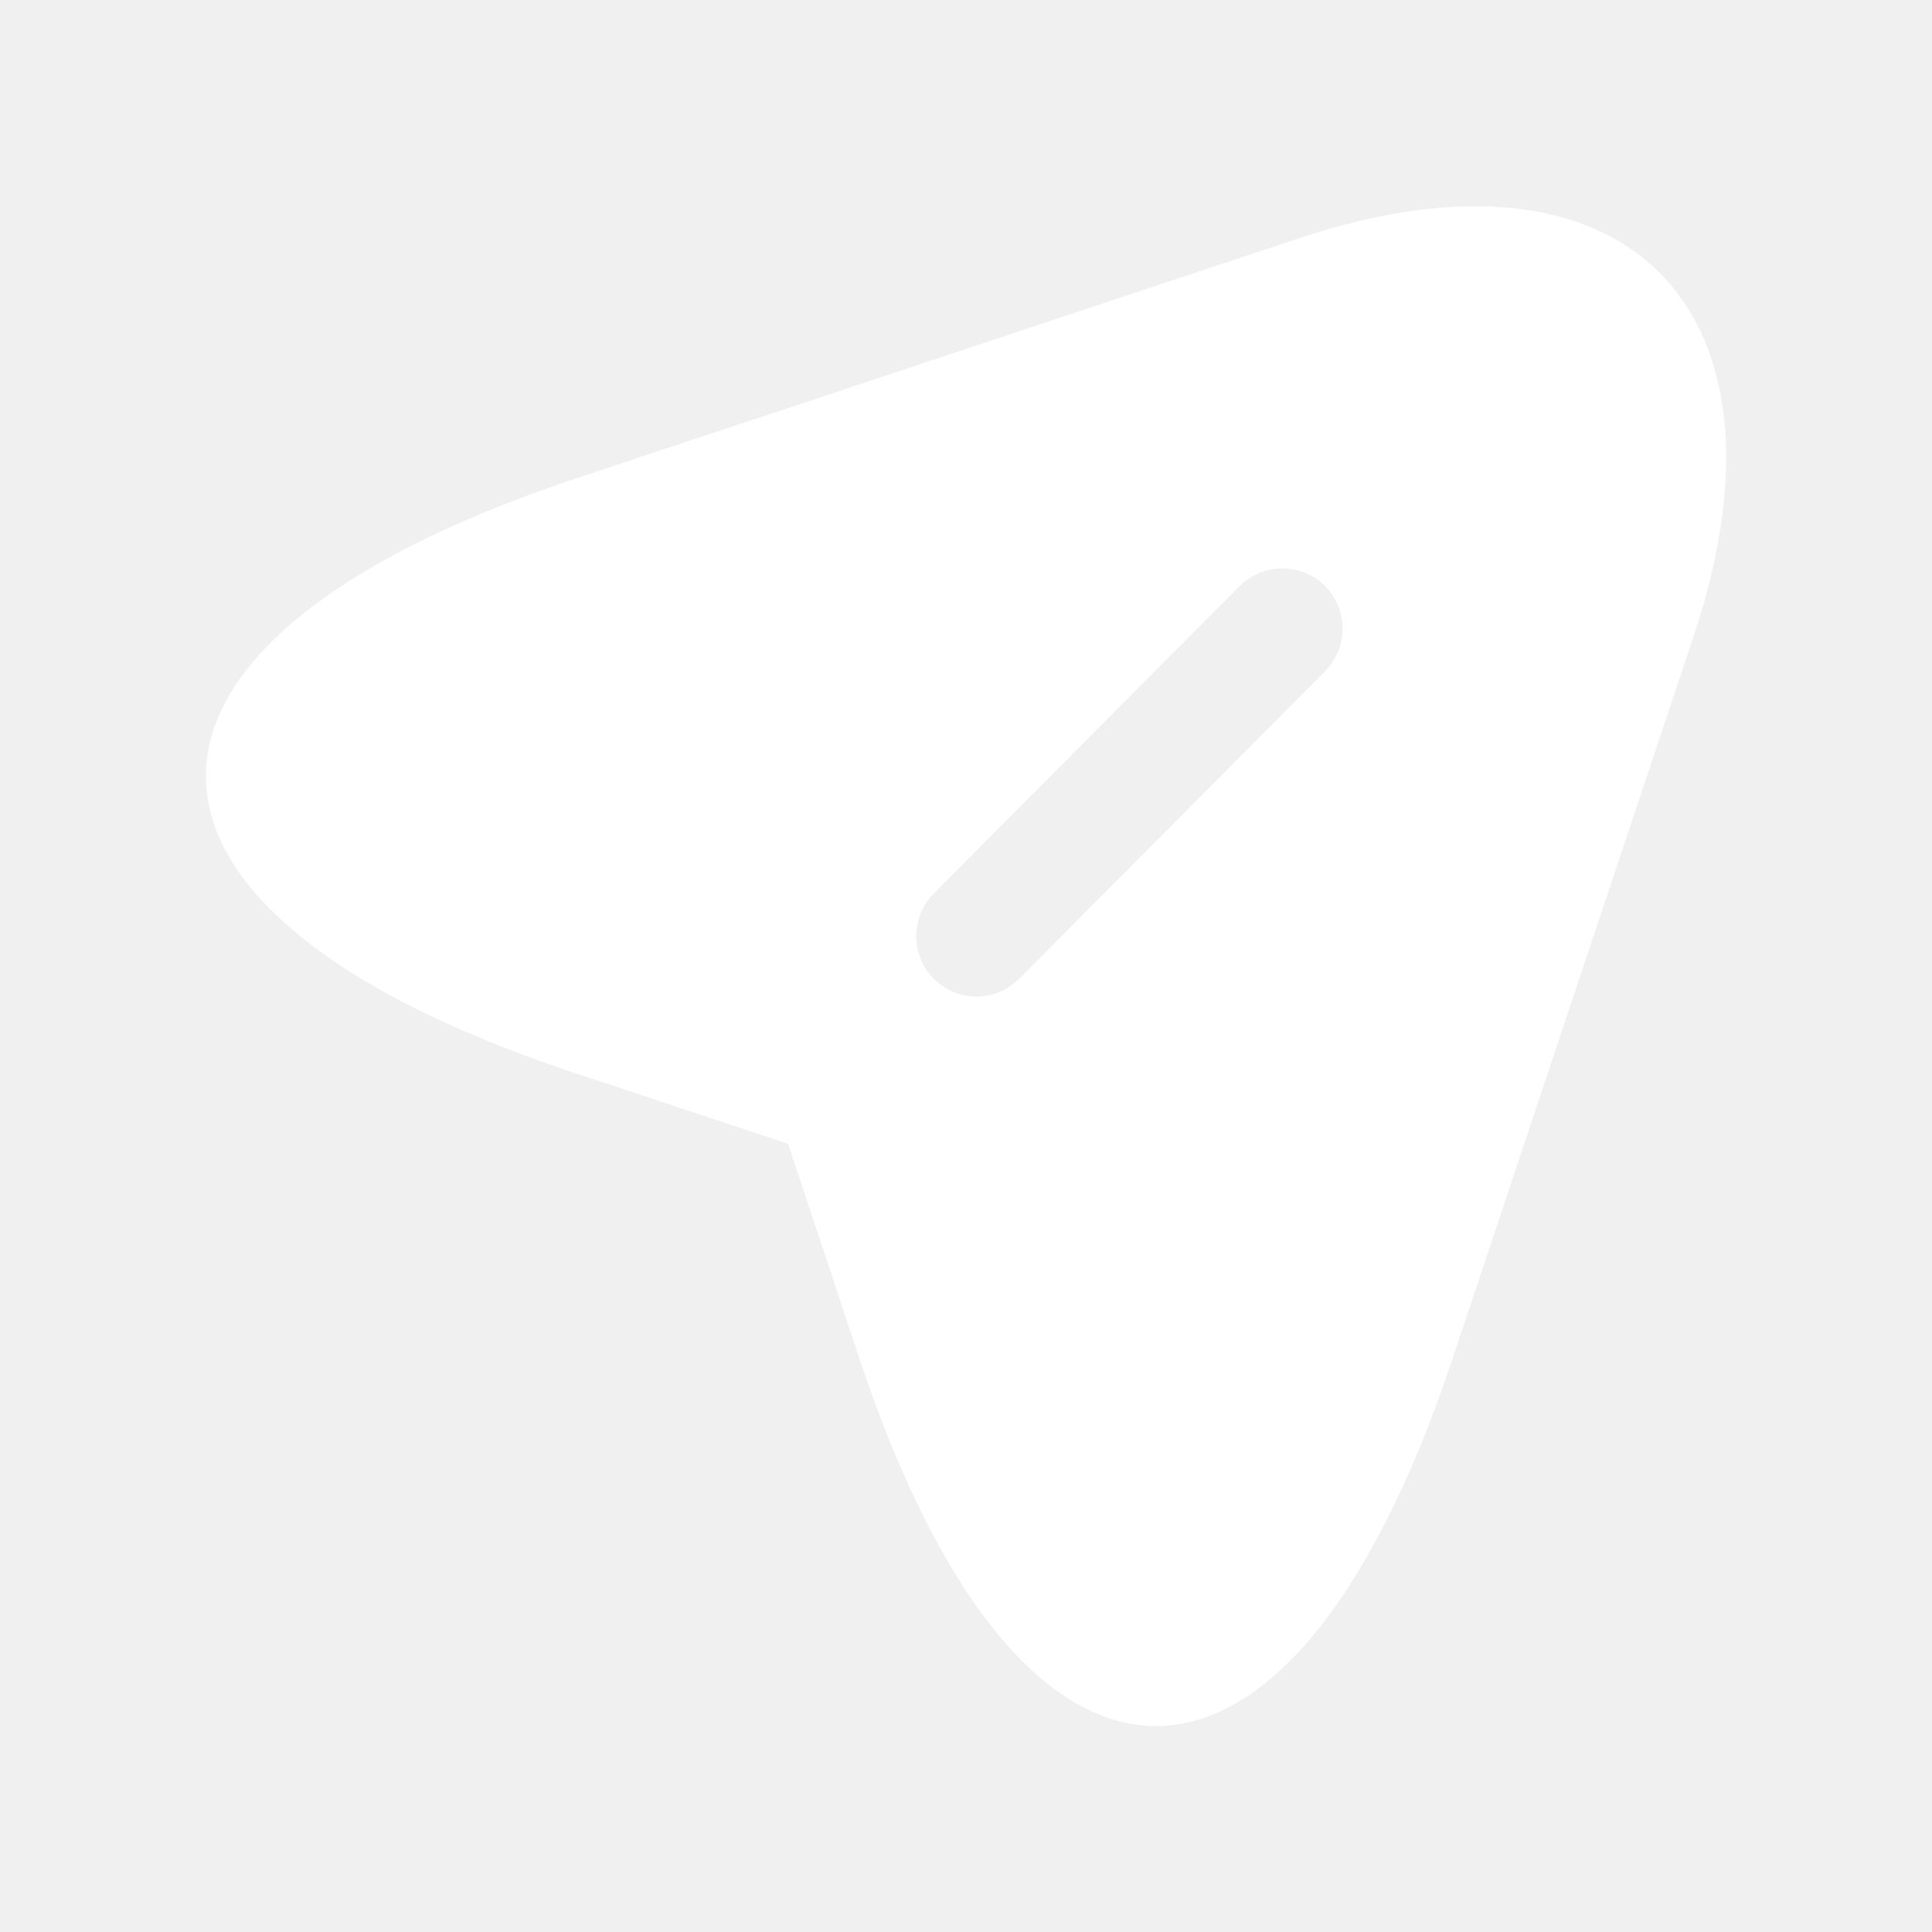
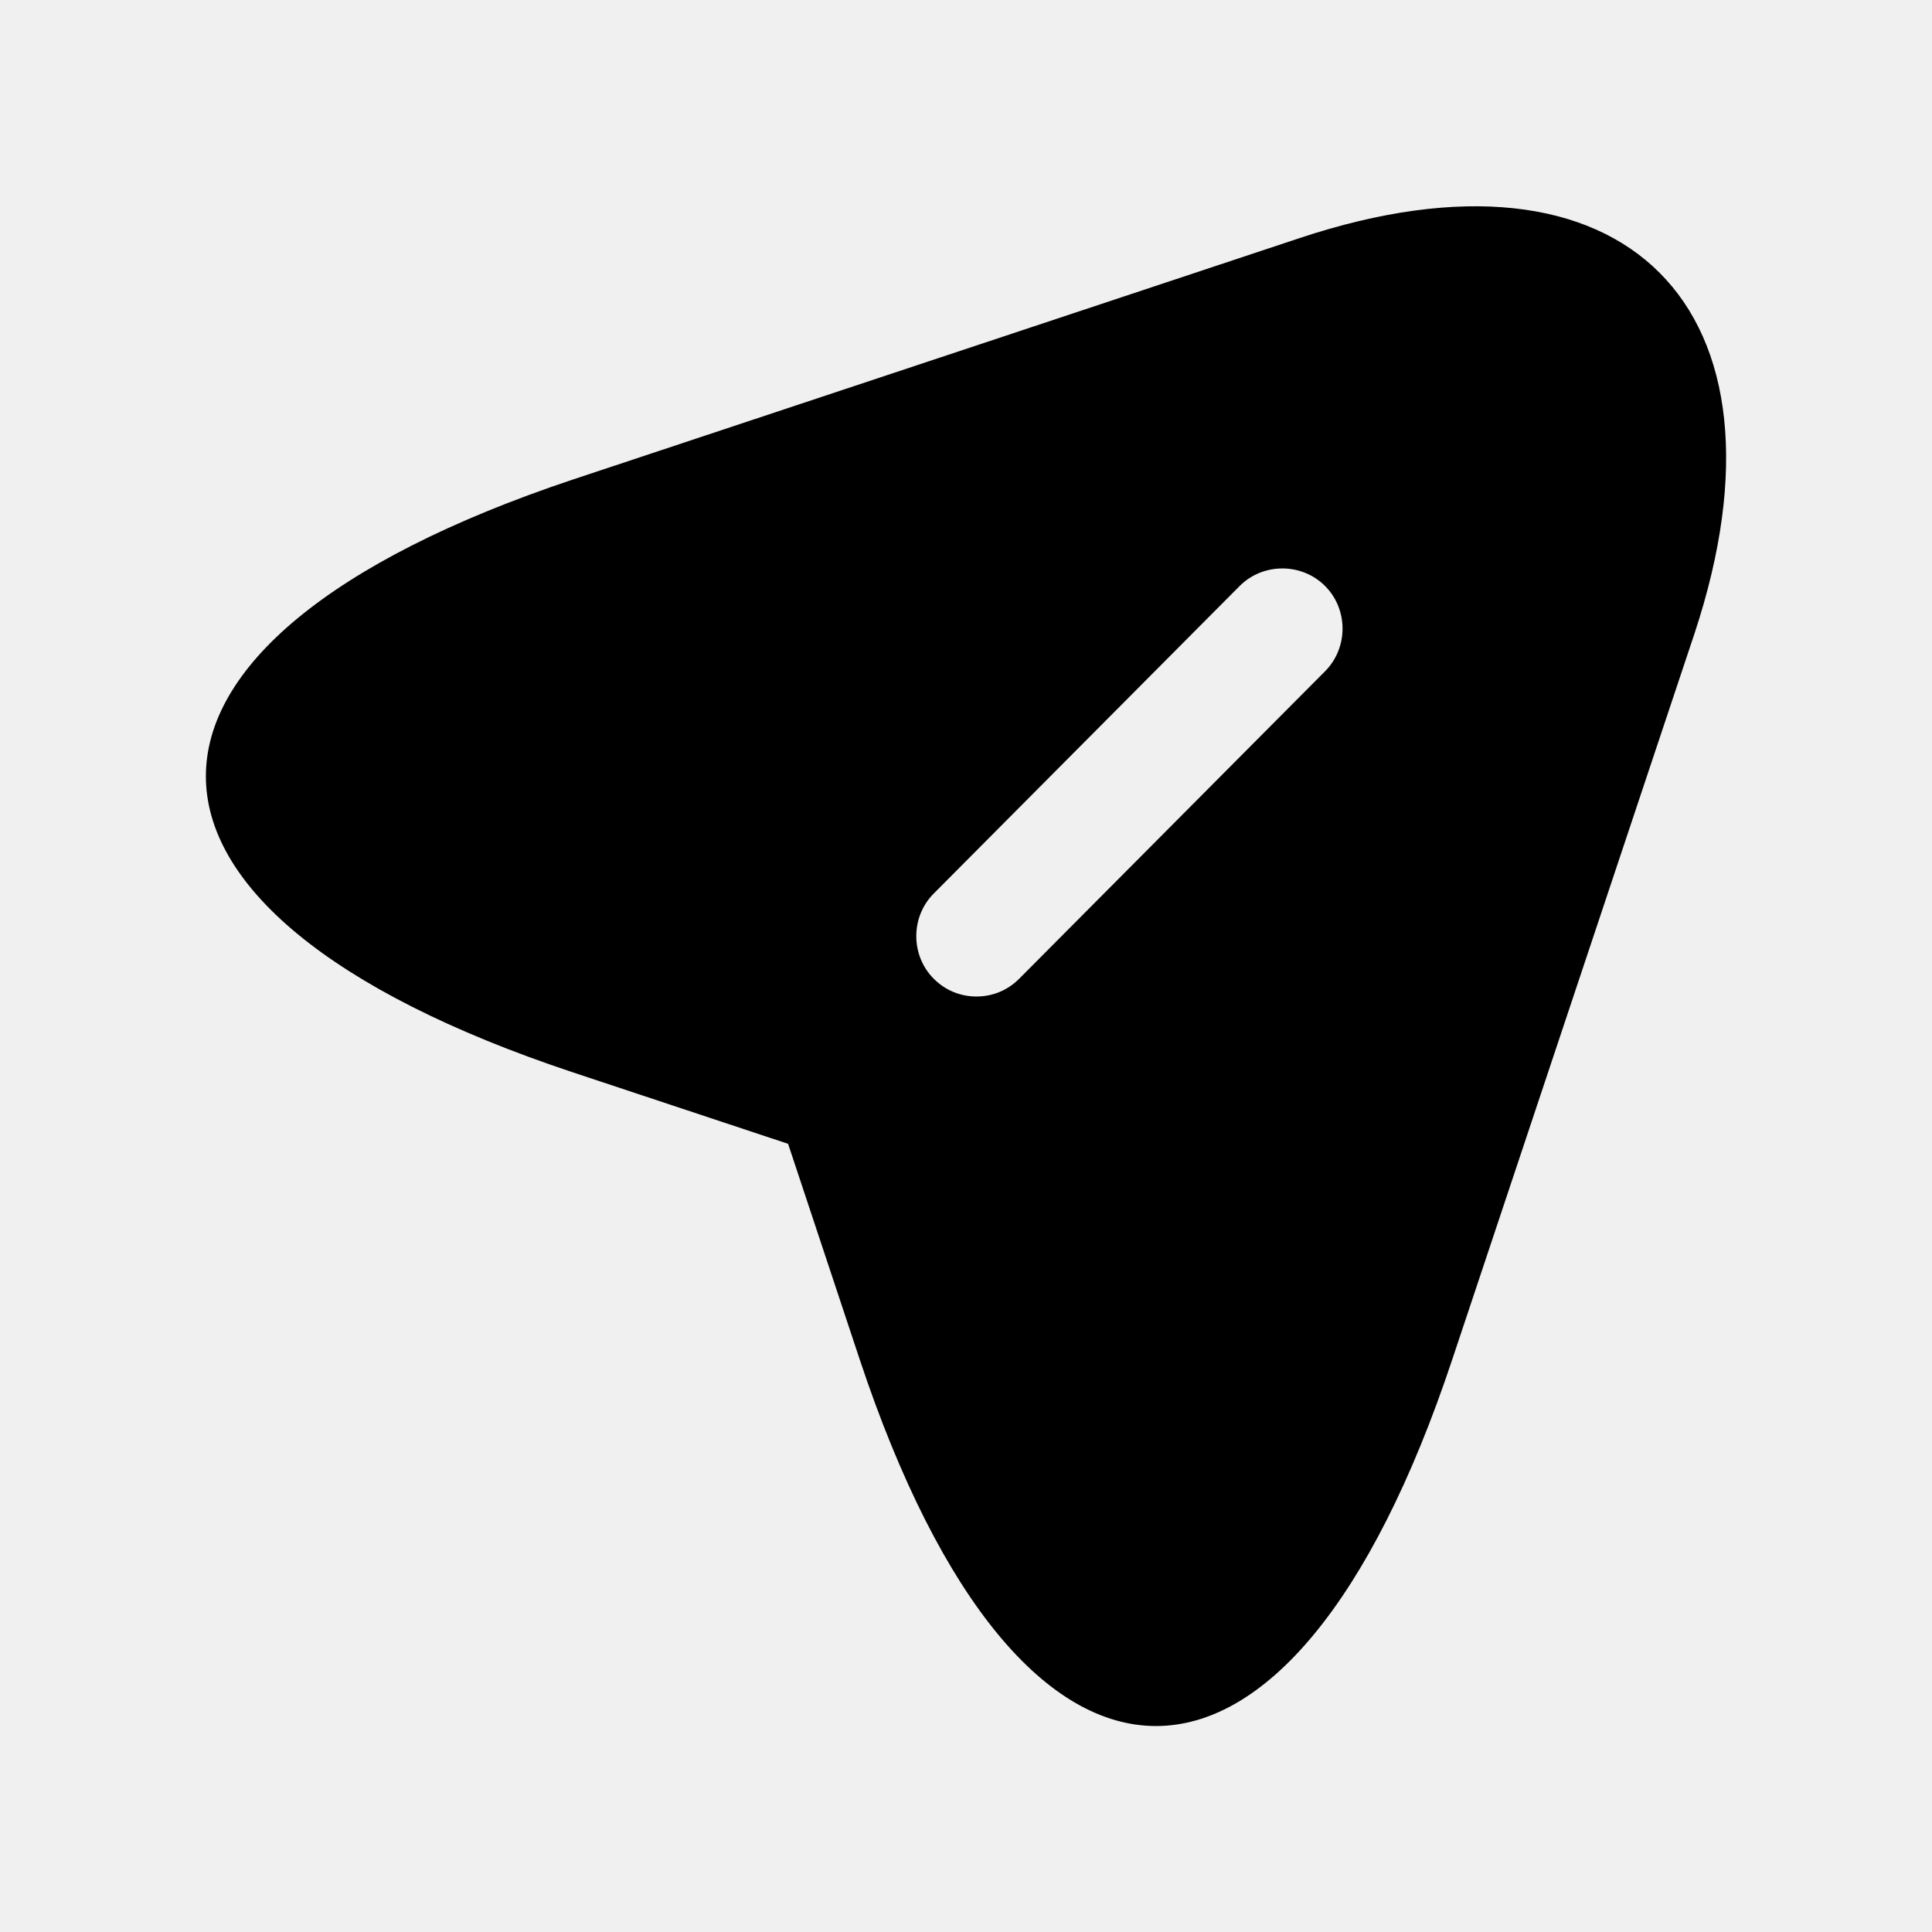
- <svg xmlns="http://www.w3.org/2000/svg" width="24" height="24" viewBox="0 0 24 24" fill="none">
-   <path d="M16.14 2.959L7.11 5.959C1.04 7.989 1.04 11.299 7.11 13.319L9.79 14.209L10.68 16.889C12.7 22.959 16.02 22.959 18.04 16.889L21.05 7.869C22.39 3.819 20.19 1.609 16.14 2.959ZM16.46 8.339L12.66 12.159C12.51 12.309 12.32 12.379 12.13 12.379C11.94 12.379 11.75 12.309 11.6 12.159C11.31 11.869 11.31 11.389 11.6 11.099L15.4 7.279C15.69 6.989 16.17 6.989 16.46 7.279C16.75 7.569 16.75 8.049 16.46 8.339Z" fill="white" />
+ <svg xmlns="http://www.w3.org/2000/svg" width="24" height="24" viewBox="0 0 24 24">
+   <path d="M16.14 2.959L7.11 5.959C1.04 7.989 1.04 11.299 7.11 13.319L9.79 14.209L10.68 16.889C12.7 22.959 16.02 22.959 18.04 16.889L21.05 7.869C22.39 3.819 20.19 1.609 16.14 2.959ZM16.46 8.339L12.66 12.159C12.51 12.309 12.32 12.379 12.13 12.379C11.94 12.379 11.75 12.309 11.6 12.159C11.31 11.869 11.31 11.389 11.6 11.099L15.4 7.279C15.69 6.989 16.17 6.989 16.46 7.279C16.75 7.569 16.75 8.049 16.46 8.339Z" />
</svg>
